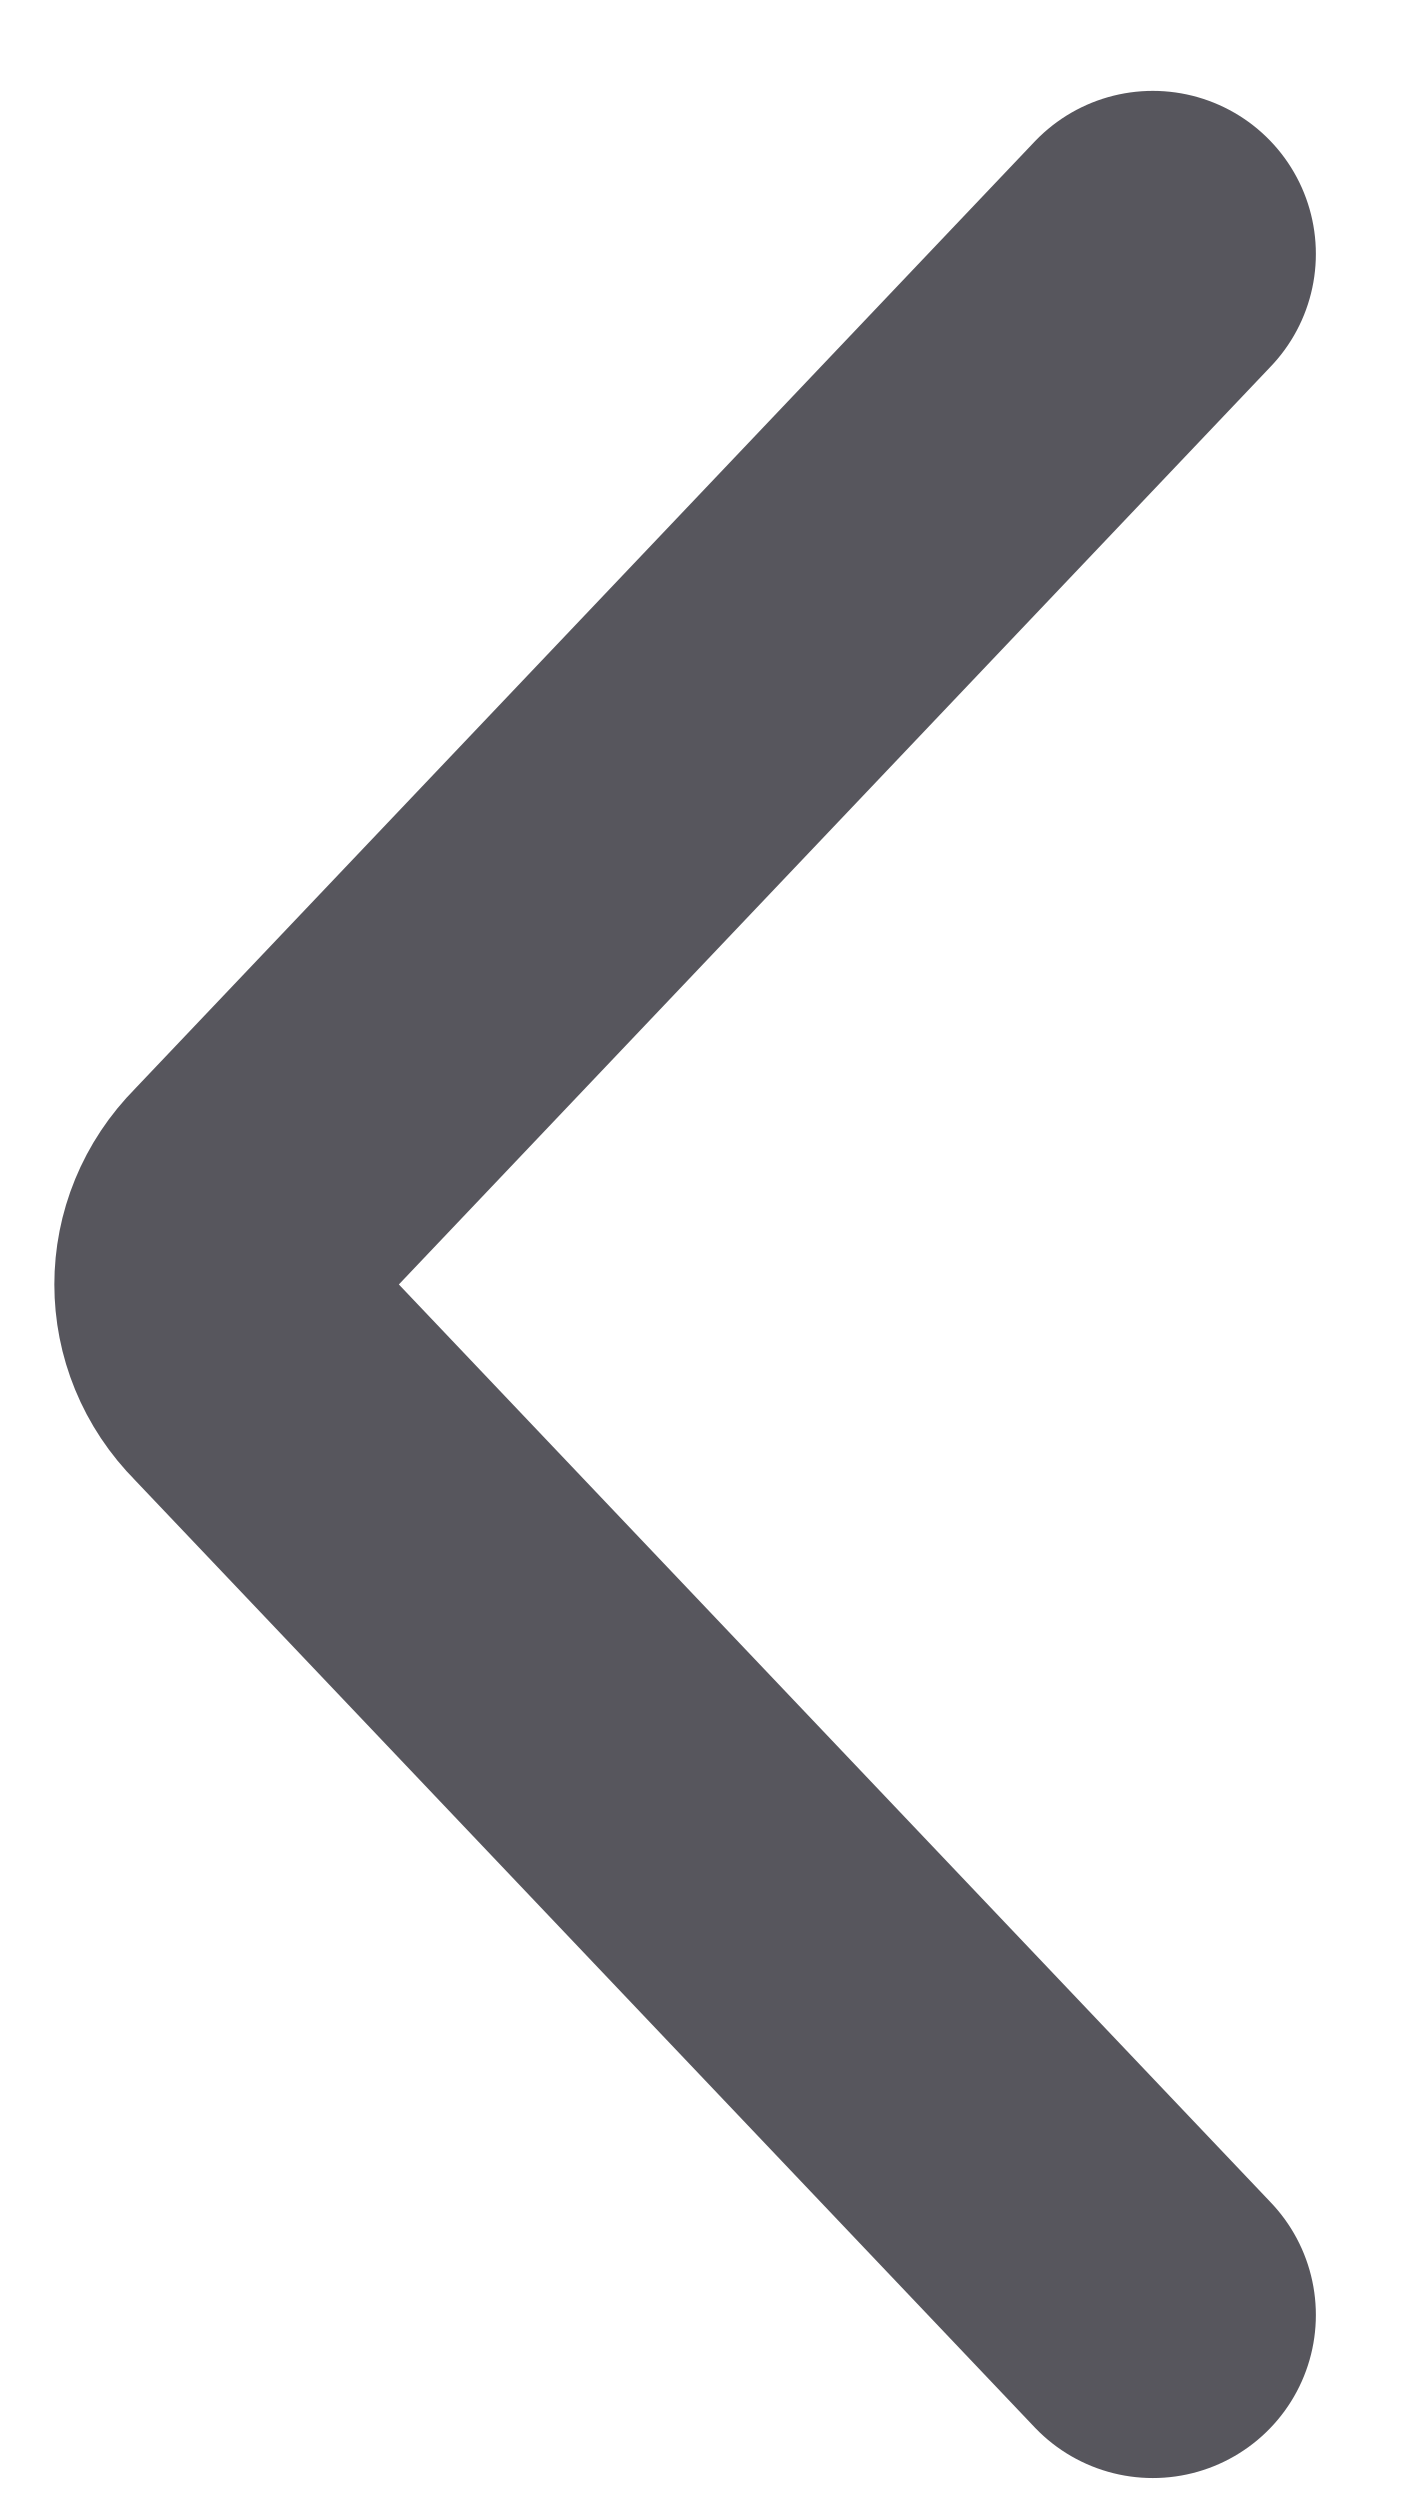
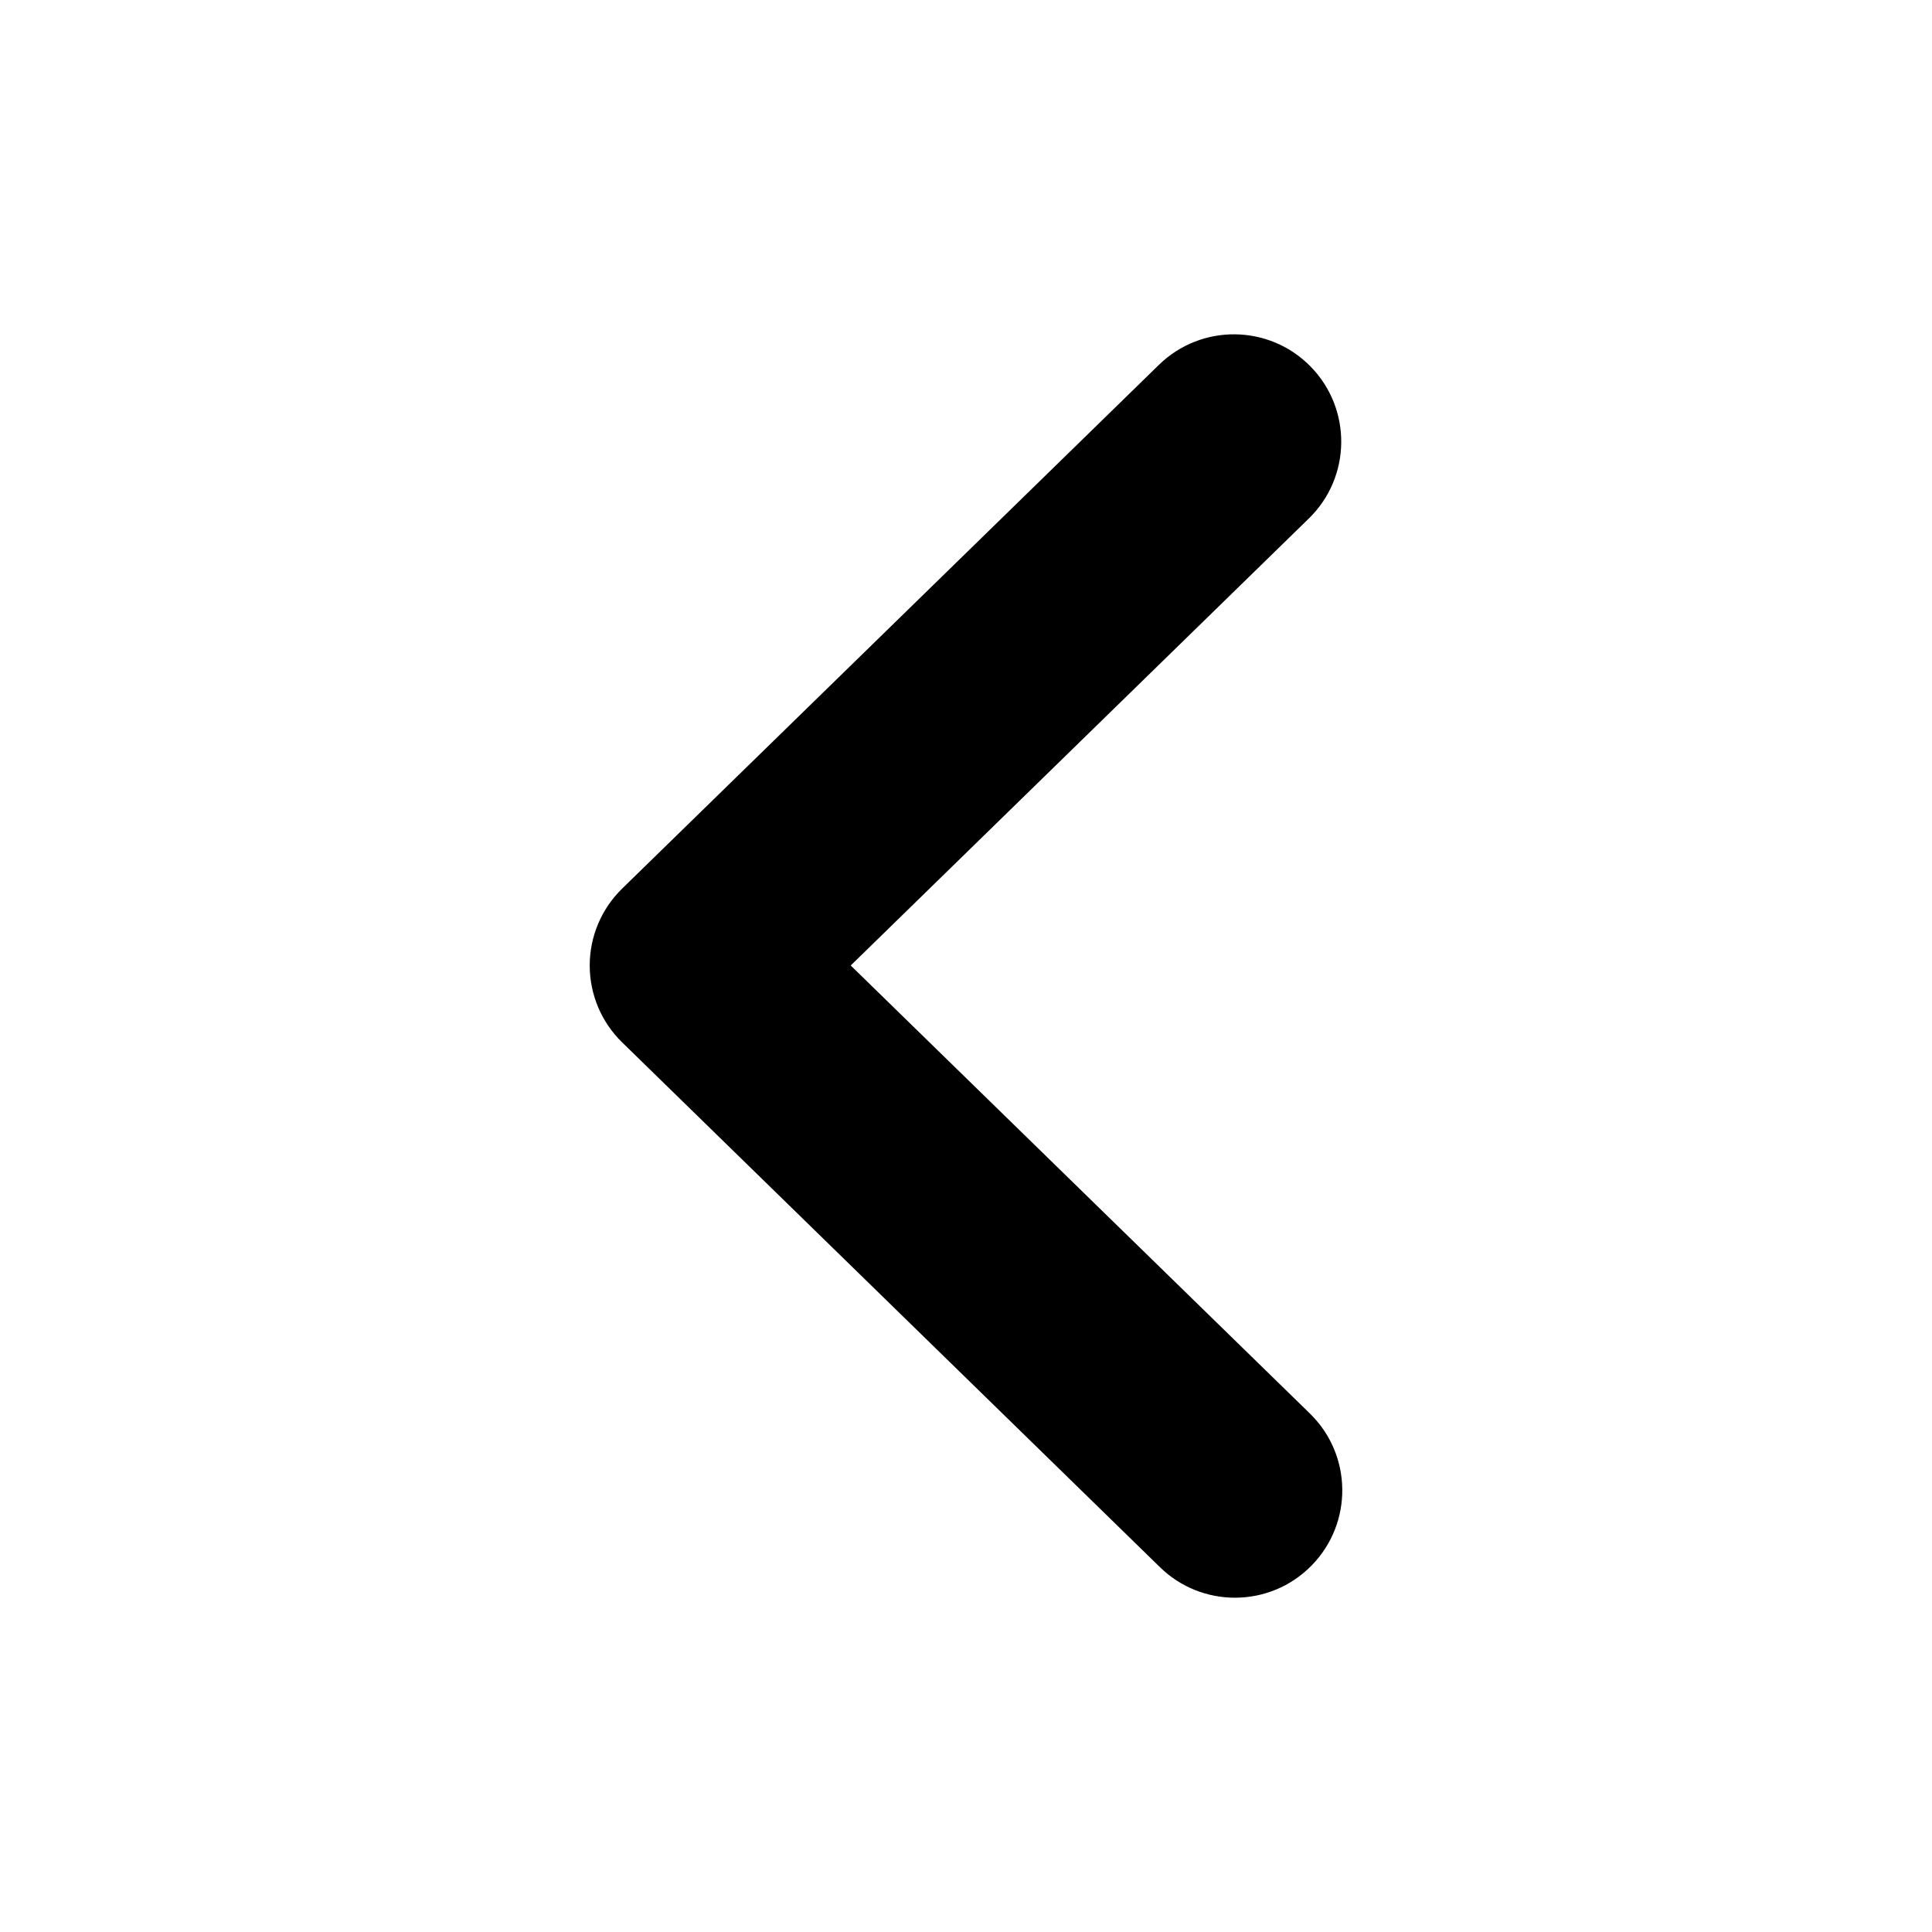
- <svg xmlns="http://www.w3.org/2000/svg" width="13" height="23" viewBox="0 0 13 23" fill="none">
-   <path d="M10.606 2.336L2.315 11.065C1.895 11.487 1.895 12.147 2.315 12.569L10.606 21.298" stroke="#57565D" stroke-width="3" stroke-miterlimit="2.613" stroke-linecap="round" stroke-linejoin="round" />
+ <svg xmlns="http://www.w3.org/2000/svg" width="72" height="72" viewBox="0 0 72 72" fill="none">
+   <path d="M46.023 59.542C45.015 59.542 44.007 59.164 43.229 58.405L23.183 38.844C22.412 38.092 21.977 37.059 21.977 35.981C21.977 34.903 22.412 33.871 23.183 33.118L43.19 13.596C44.772 12.054 47.303 12.084 48.847 13.665C50.389 15.246 50.359 17.779 48.778 19.321L31.704 35.981L48.817 52.679C50.398 54.221 50.428 56.754 48.886 58.335C48.103 59.138 47.063 59.542 46.023 59.542Z" fill="black" />
</svg>
